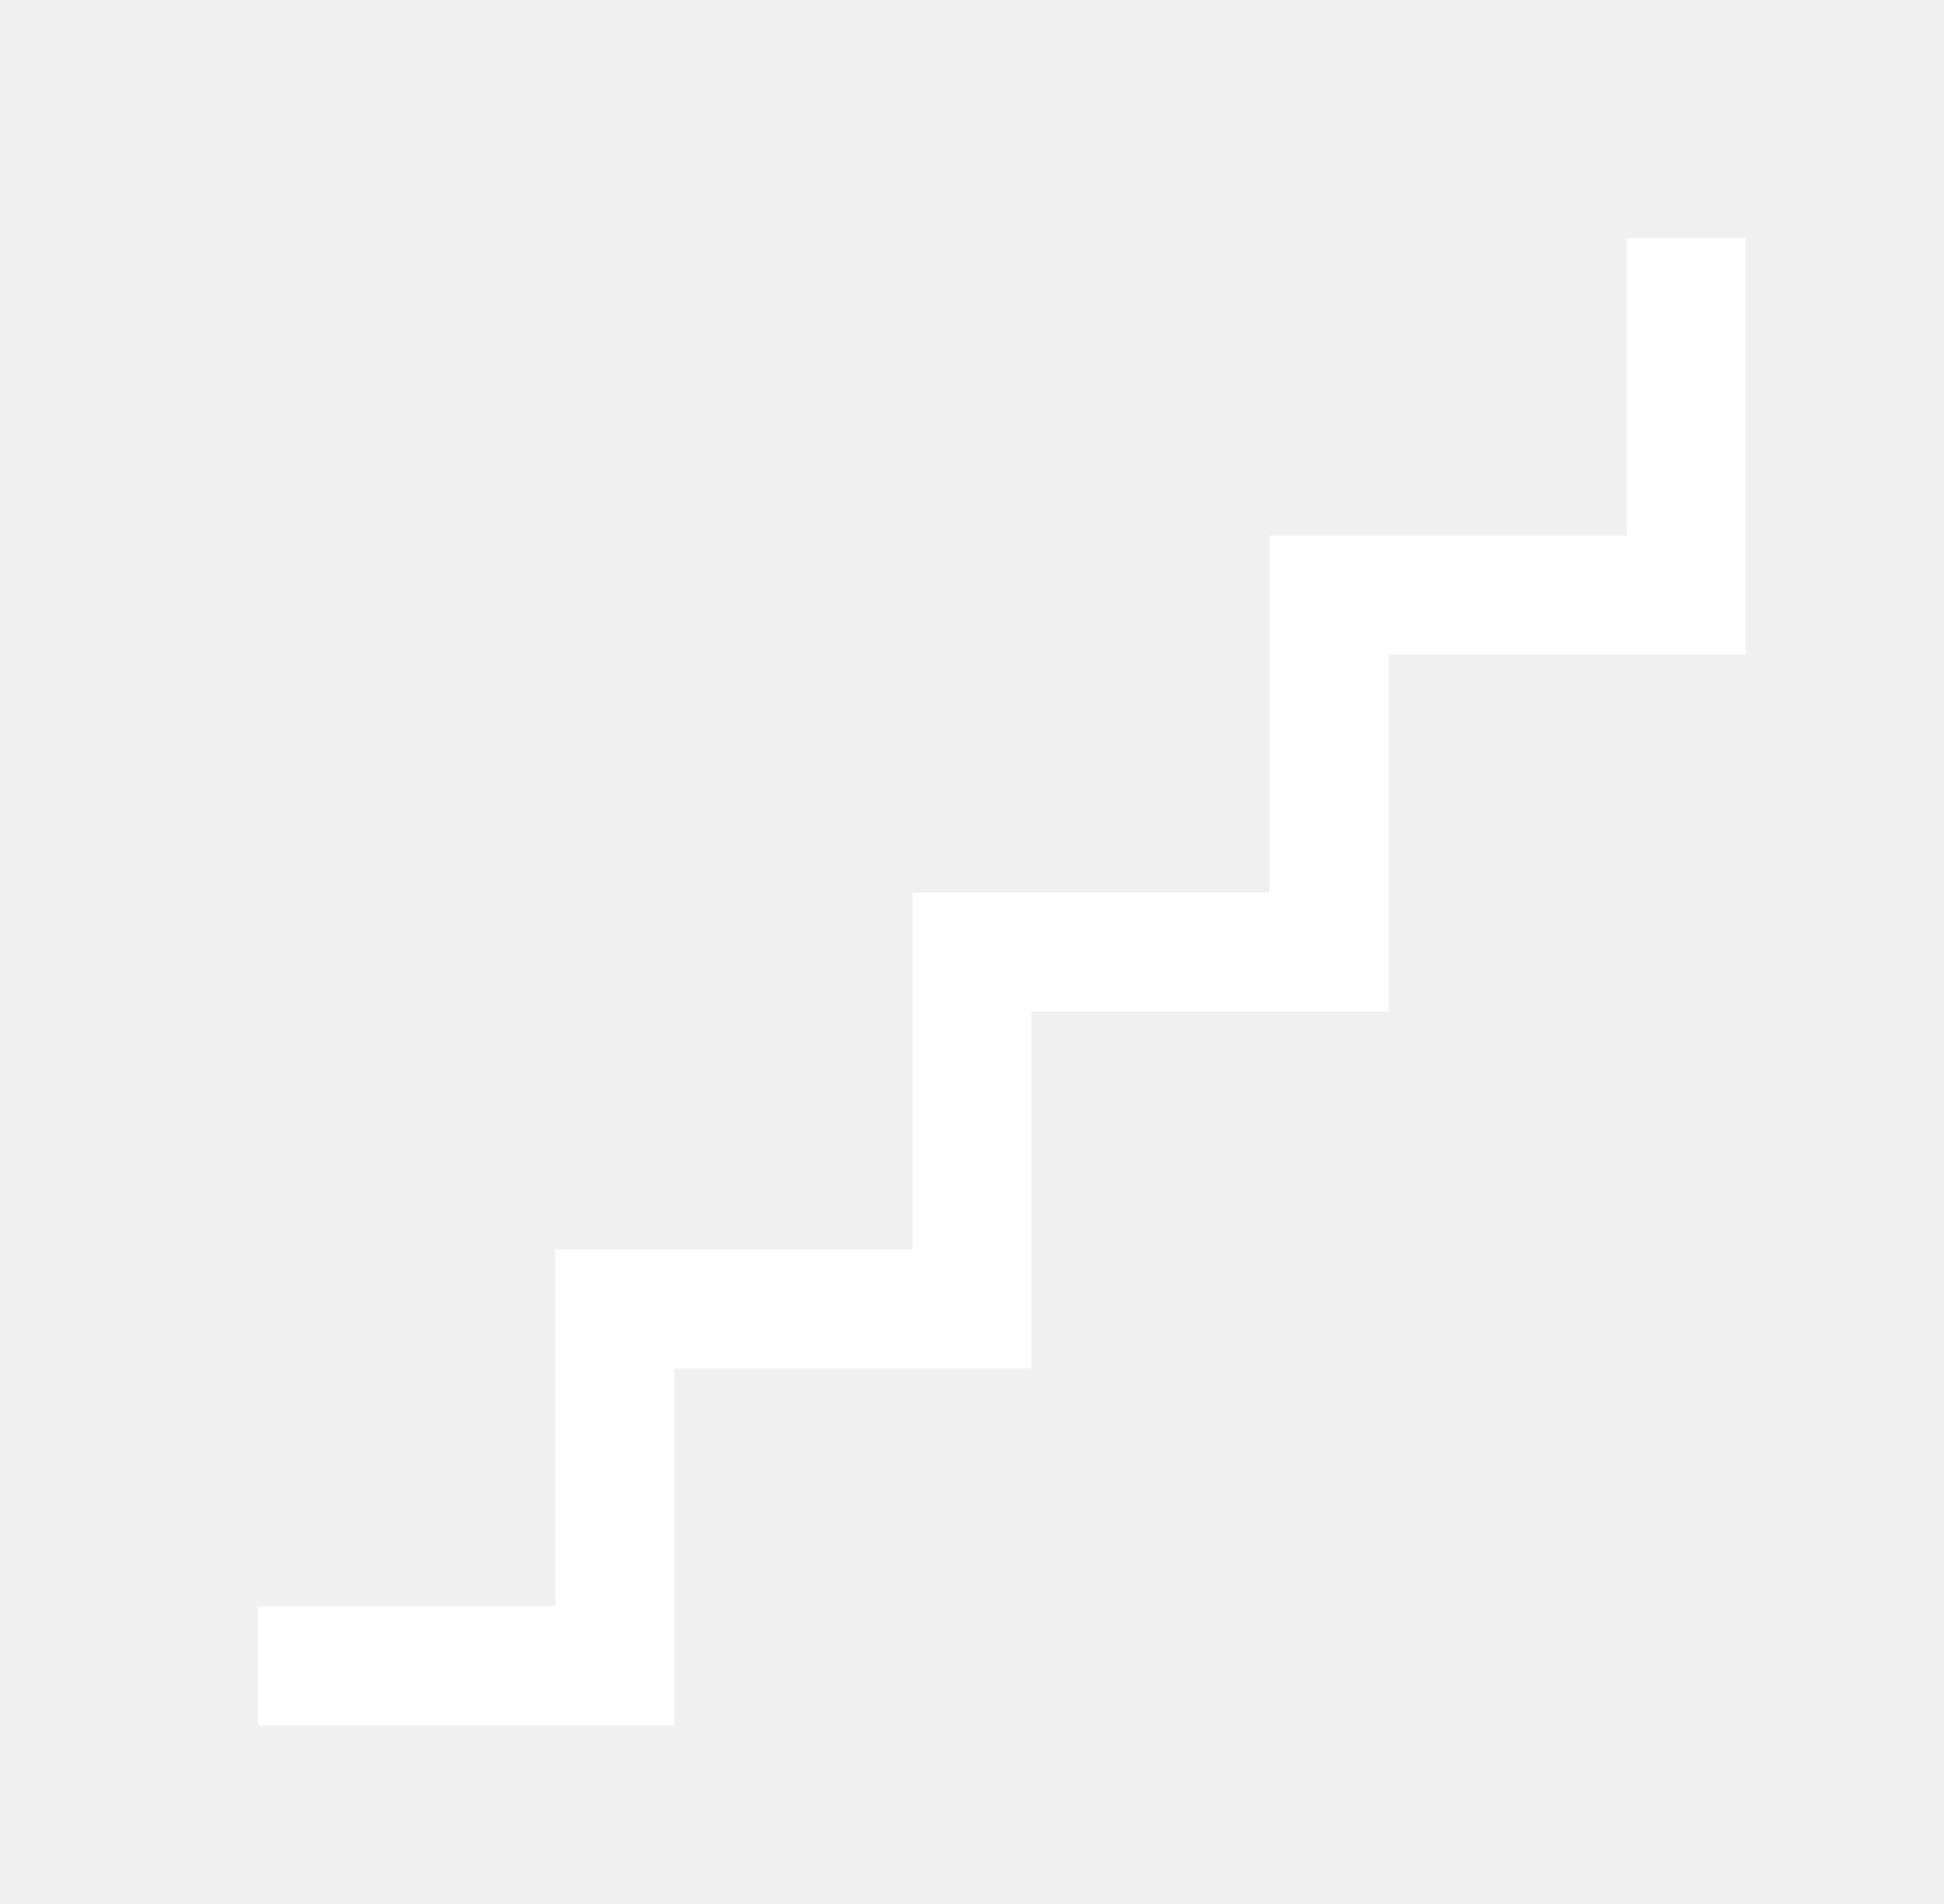
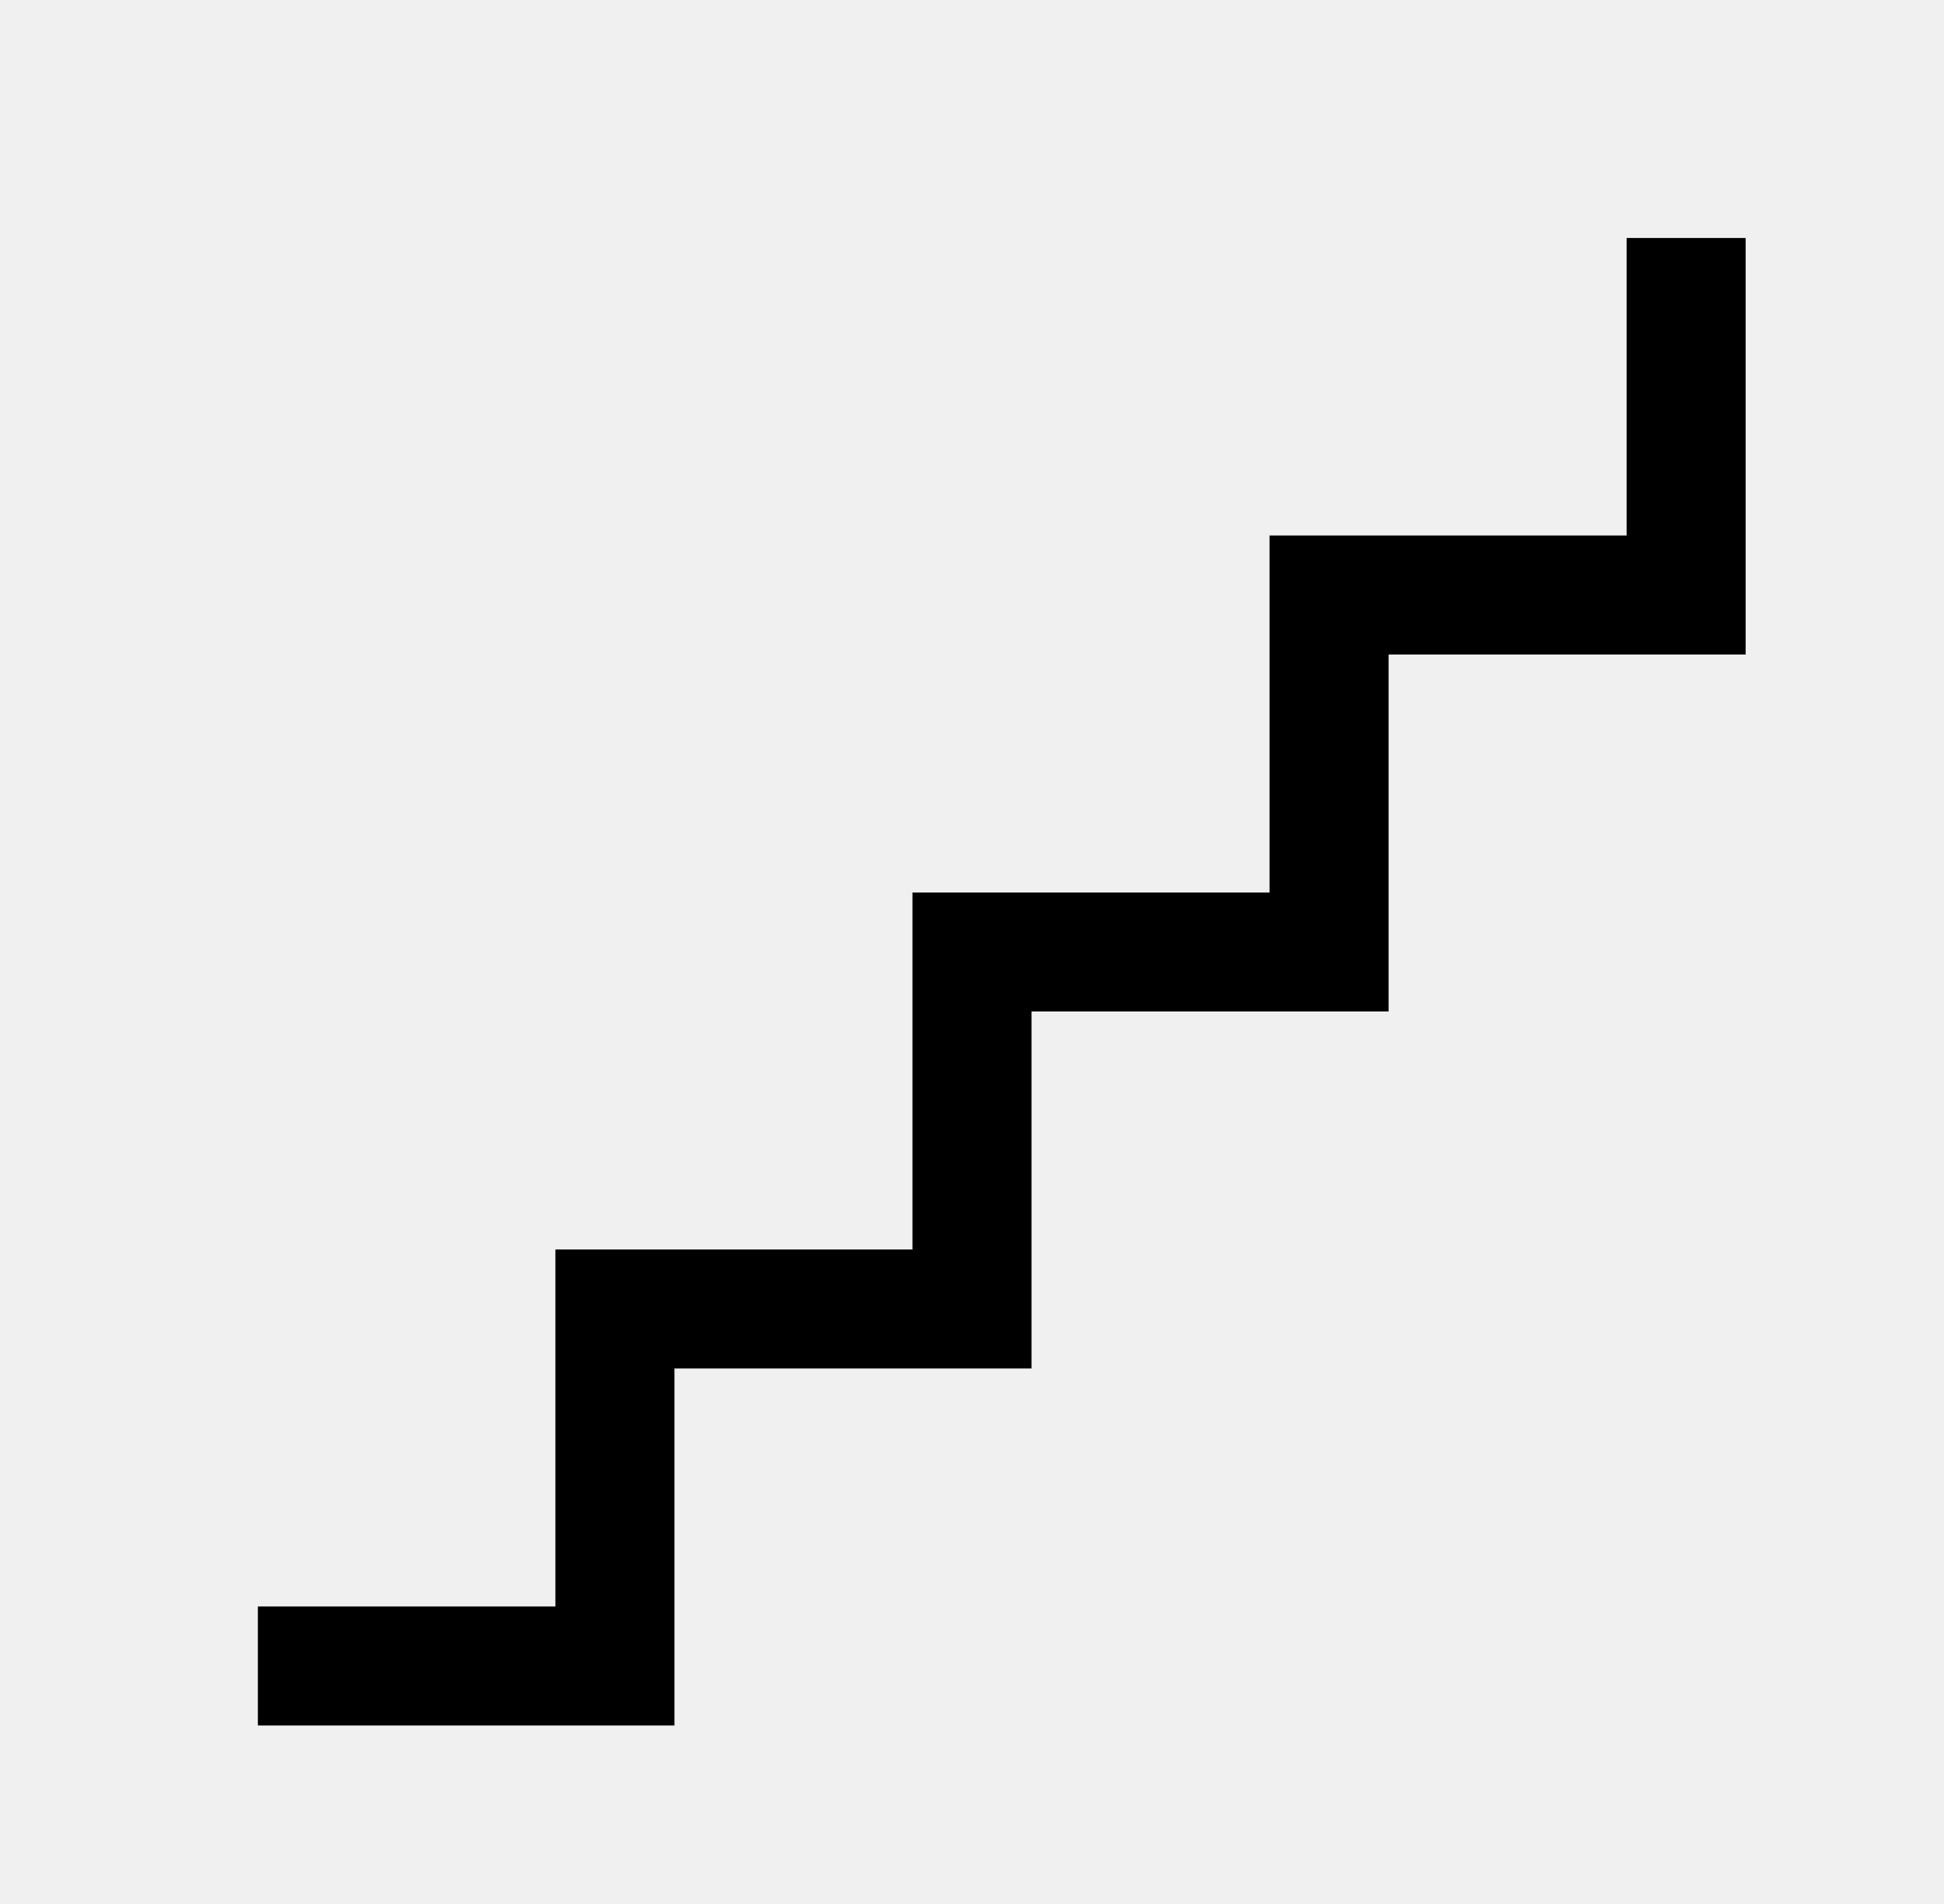
<svg xmlns="http://www.w3.org/2000/svg" width="49" height="48" viewBox="0 0 49 48" fill="none">
+   <style>
+         path {
+             fill: black;
+         }
+         @media (prefers-color-scheme: dark) {
+             path { fill: white; }
+         }
+ </style>
  <path d="M6.5 43.5V40.5H14V31.5H23V22.5H32V13.5H41V6H44V16.5H35V25.5H26V34.5H17V43.5H6.5Z" fill="white" />
</svg>
